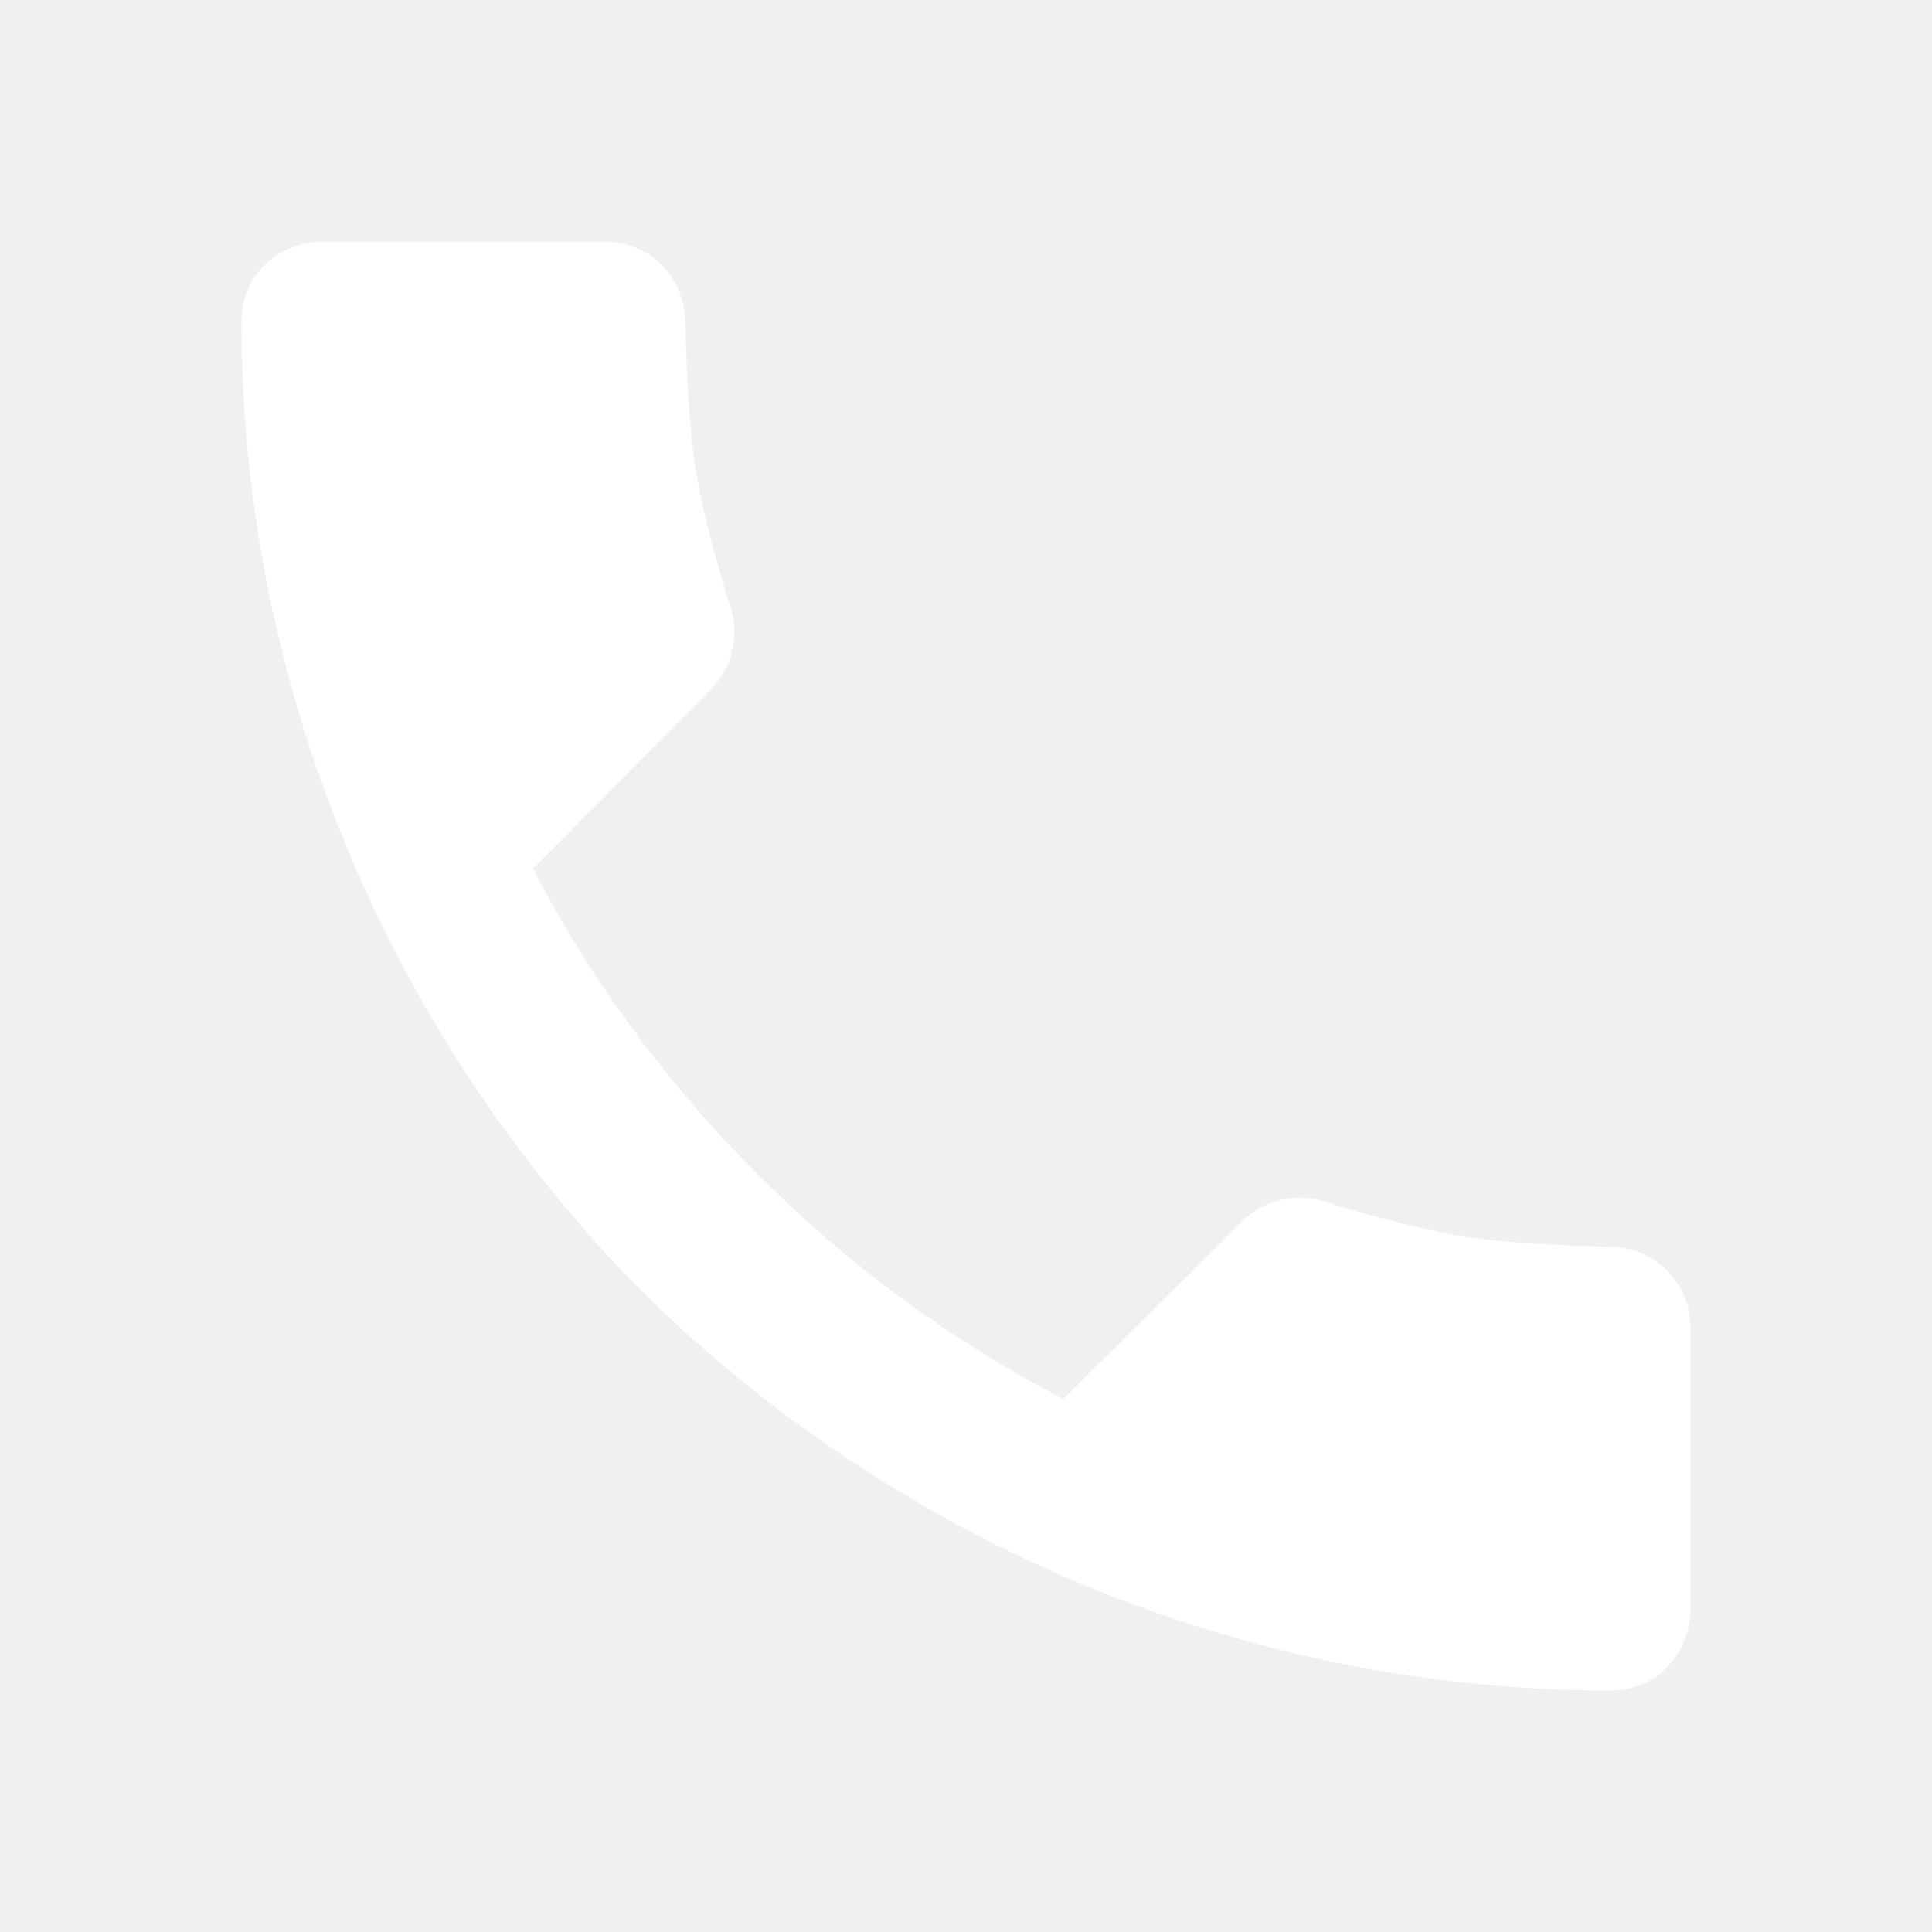
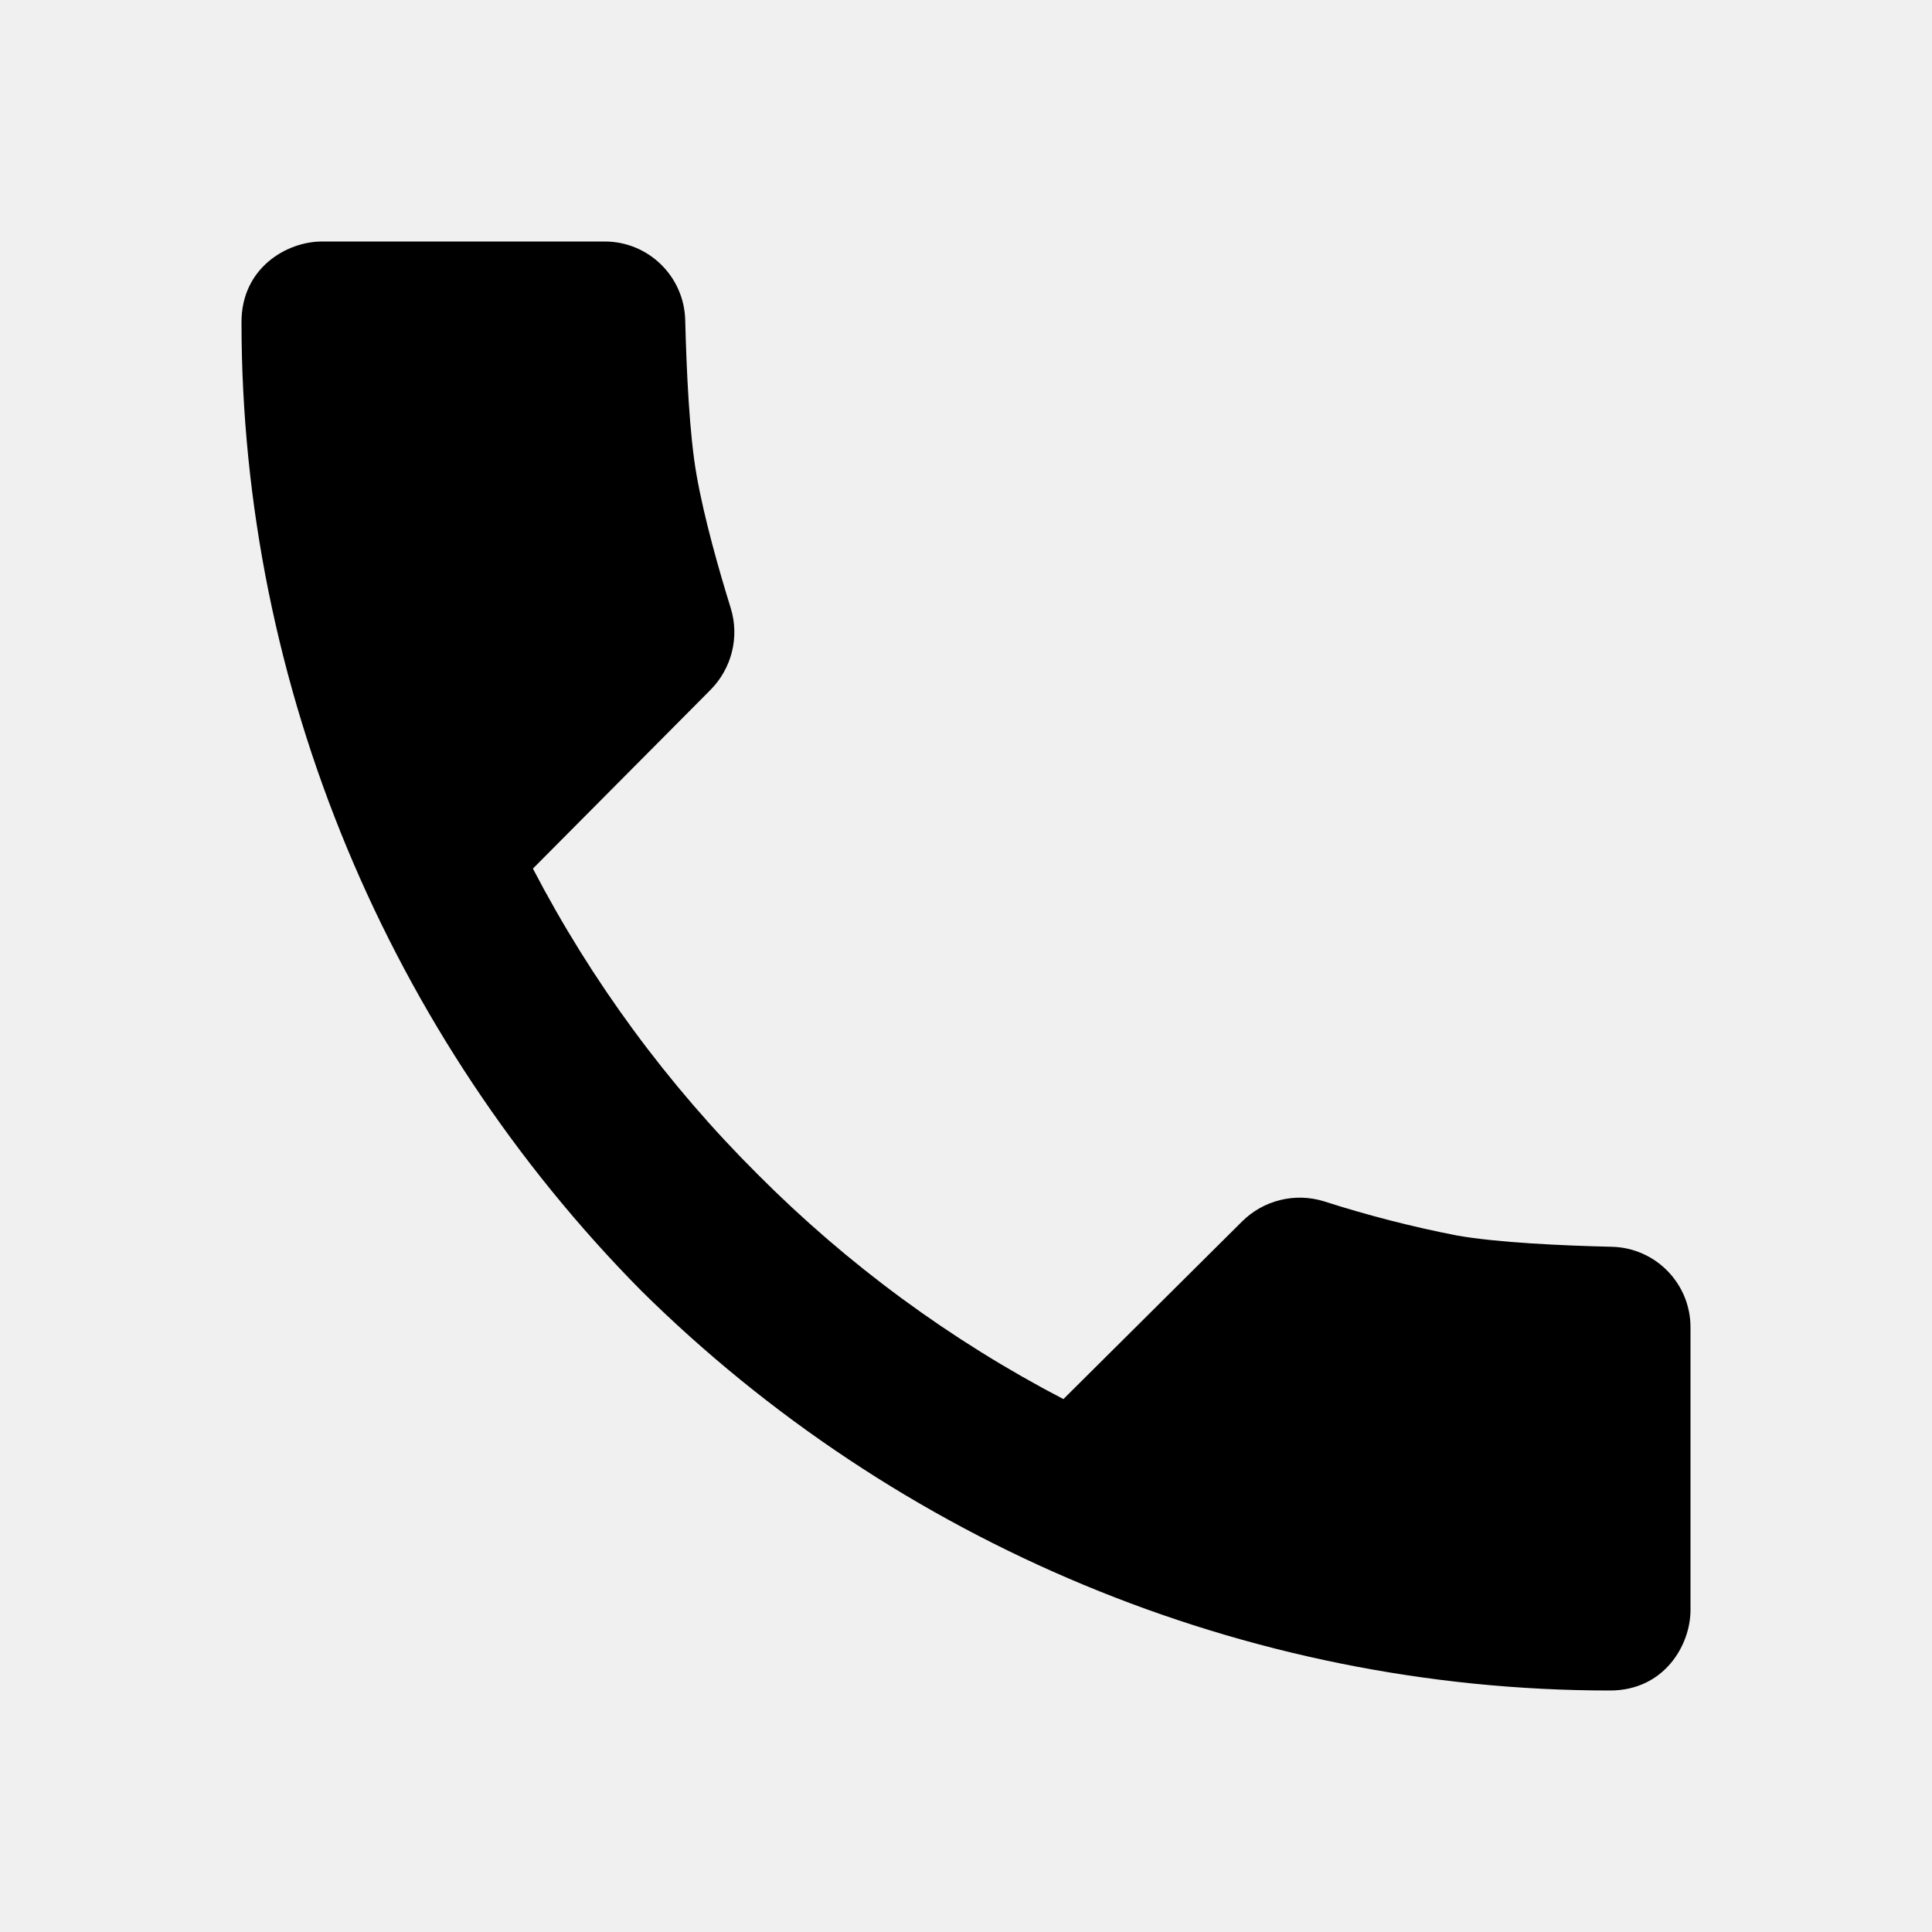
<svg xmlns="http://www.w3.org/2000/svg" style="isolation:isolate" width="24" height="24">
-   <defs>
-     <clipPath id="a">
-       <path d="M0 0h24v24H0z" />
-     </clipPath>
-   </defs>
-   <g clip-path="url(#a)">
-     <path fill="#fff" d="M20.023 15.488c-.63-.015-1.423-.052-1.924-.14a14.67 14.67 0 0 1-1.653-.425 1.017 1.017 0 0 0-1.019.253L13.21 17.38a15.376 15.376 0 0 1-3.798-2.792A15.376 15.376 0 0 1 6.62 10.79l2.204-2.218c.266-.267.365-.659.253-1.019-.142-.458-.329-1.11-.424-1.652-.089-.501-.125-1.294-.141-1.924A1 1 0 0 0 7.51 3H4c-.438 0-1 .328-1 1 0 4.539 1.84 8.874 4.966 12.034C11.126 19.16 15.461 21 20 21c.672 0 1-.562 1-1v-3.51a1 1 0 0 0-.977-1.002z" />
-   </g>
+   <path fill="currentColor" d=" M 20.023 15.488 C 19.393 15.473 18.6 15.436 18.099 15.348 C 17.54 15.239 16.988 15.097 16.446 14.923 C 16.086 14.812 15.694 14.909 15.427 15.176 L 13.21 17.38 C 11.808 16.65 10.527 15.708 9.412 14.588 C 8.292 13.473 7.35 12.192 6.62 10.79 L 8.824 8.572 C 9.09 8.305 9.189 7.913 9.077 7.553 C 8.935 7.095 8.748 6.443 8.653 5.901 C 8.564 5.4 8.528 4.607 8.512 3.977 C 8.499 3.433 8.054 2.999 7.51 3 L 4 3 C 3.562 3 3 3.328 3 4 C 3 8.539 4.84 12.874 7.966 16.034 C 11.126 19.16 15.461 21 20 21 C 20.672 21 21 20.438 21 20 L 21 16.49 C 21.001 15.946 20.567 15.501 20.023 15.488 L 20.023 15.488 Z " />
</svg>
